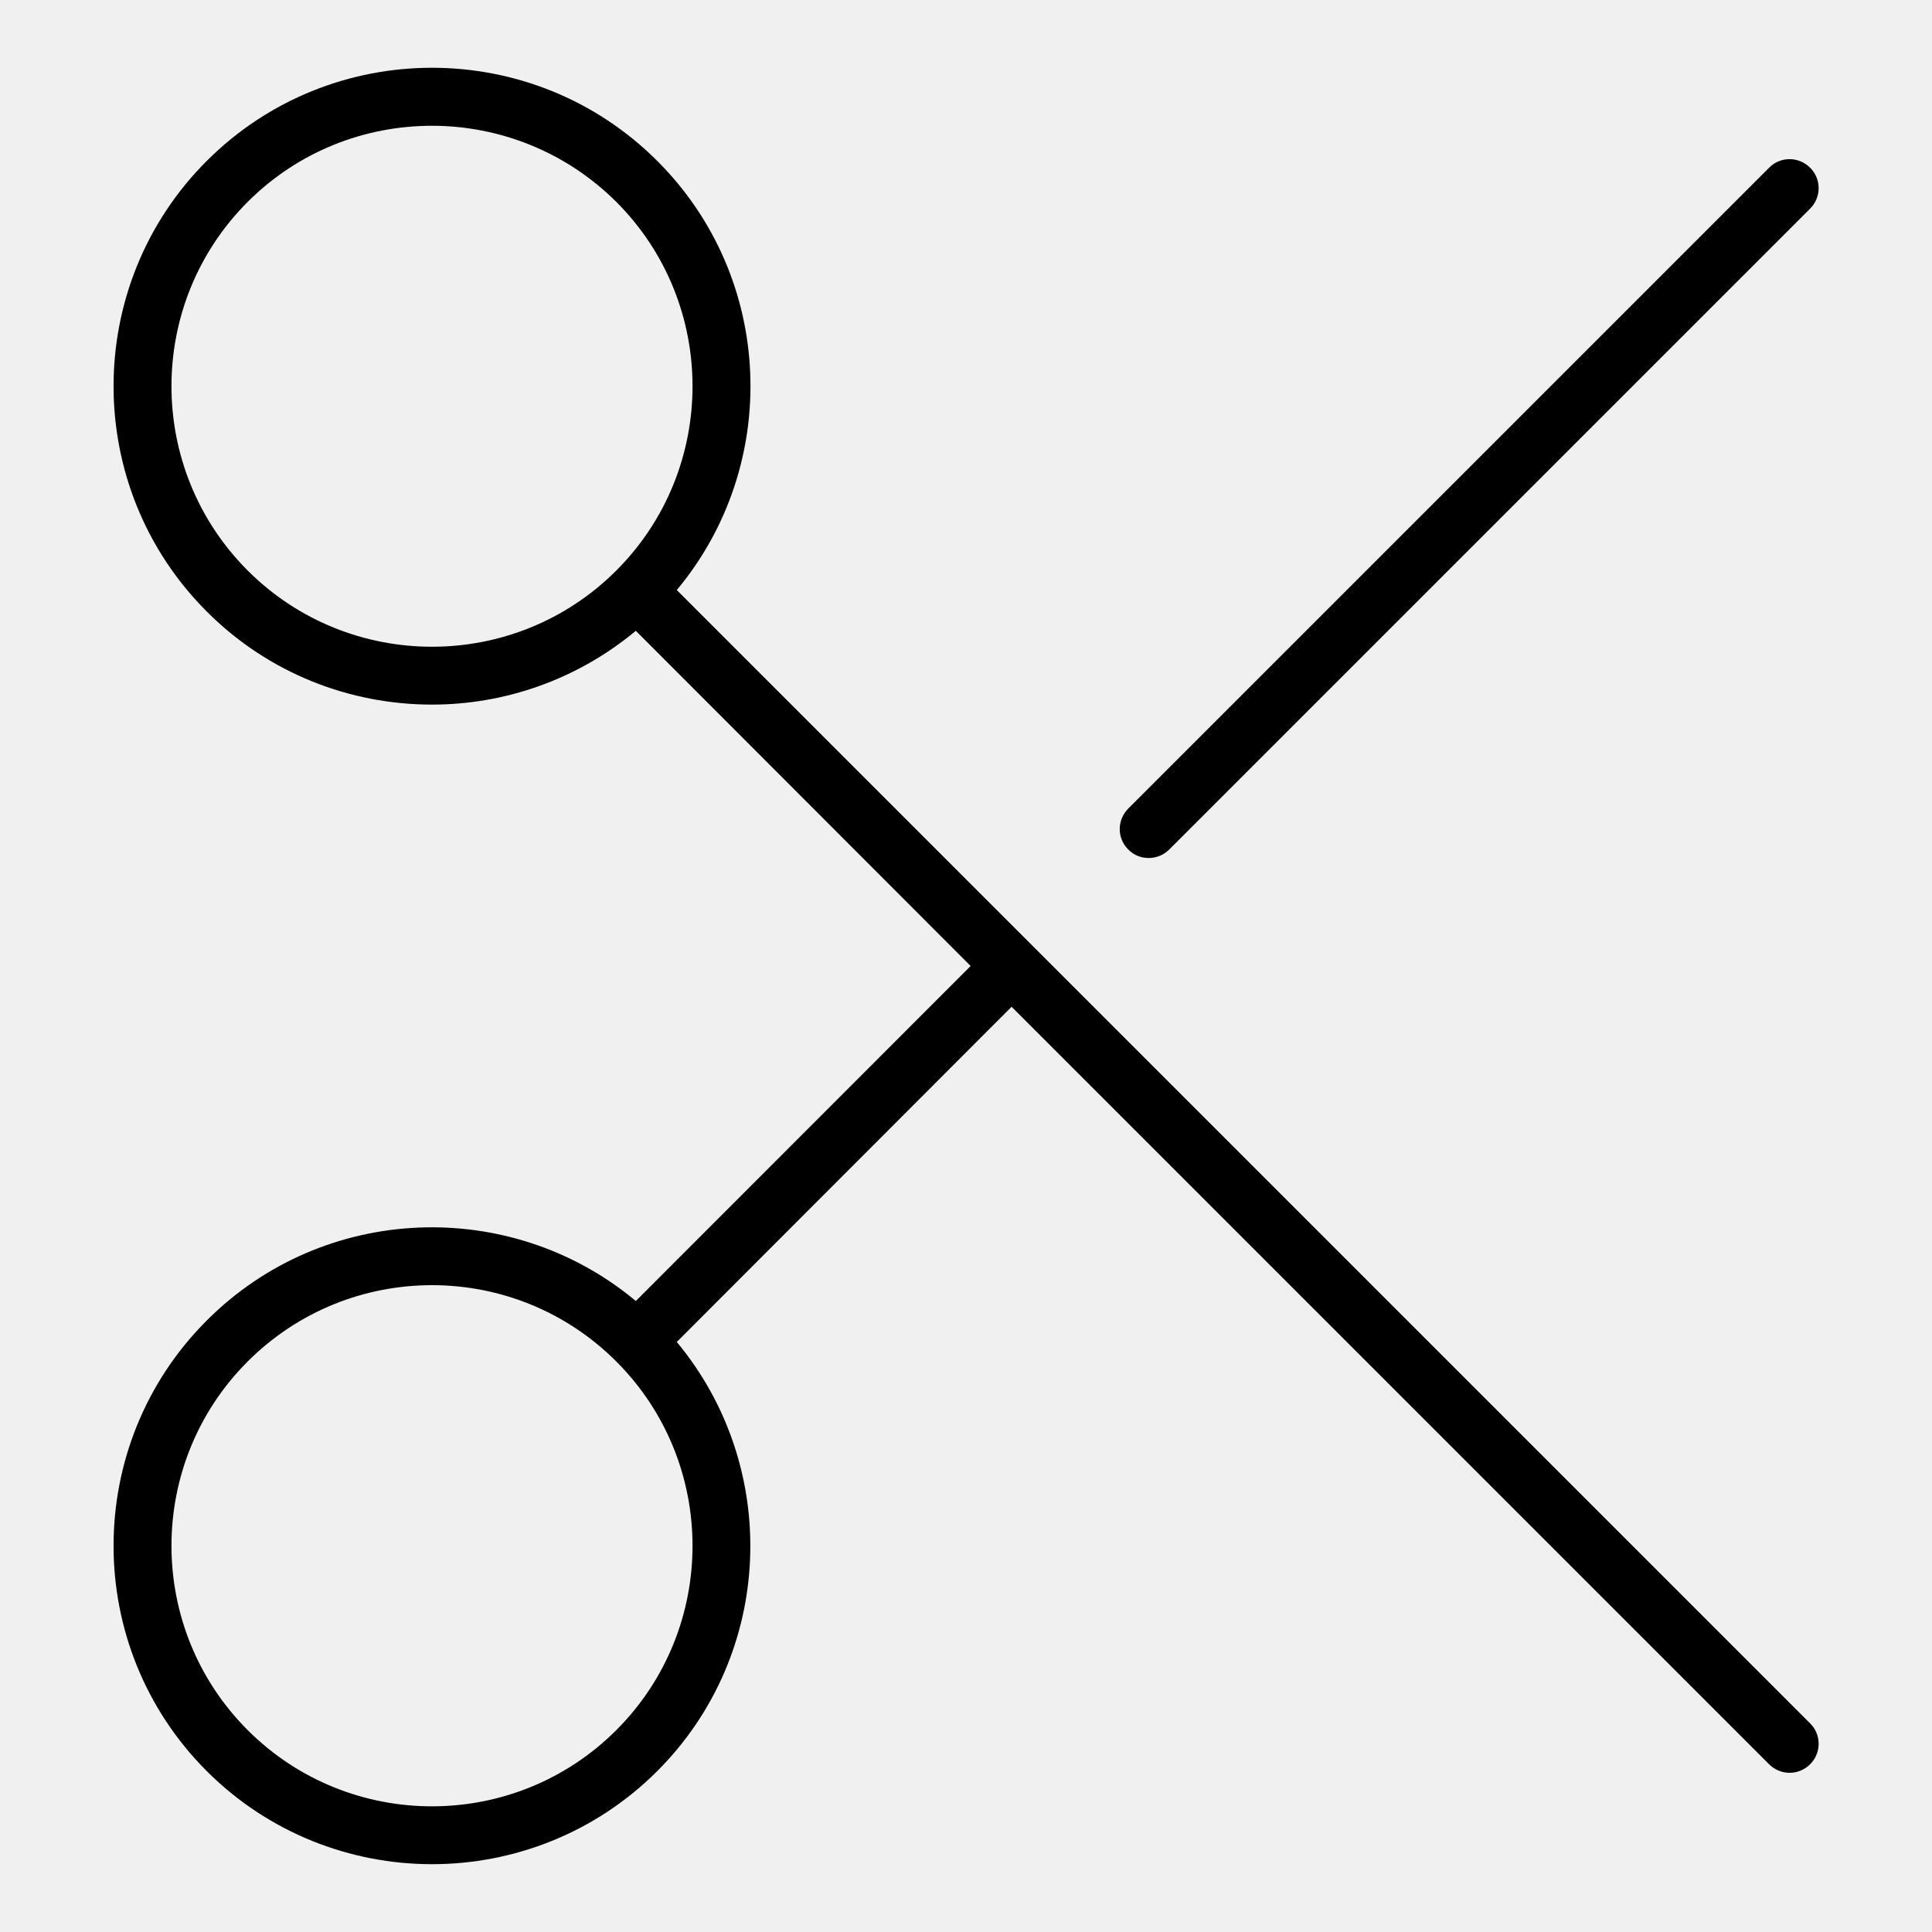
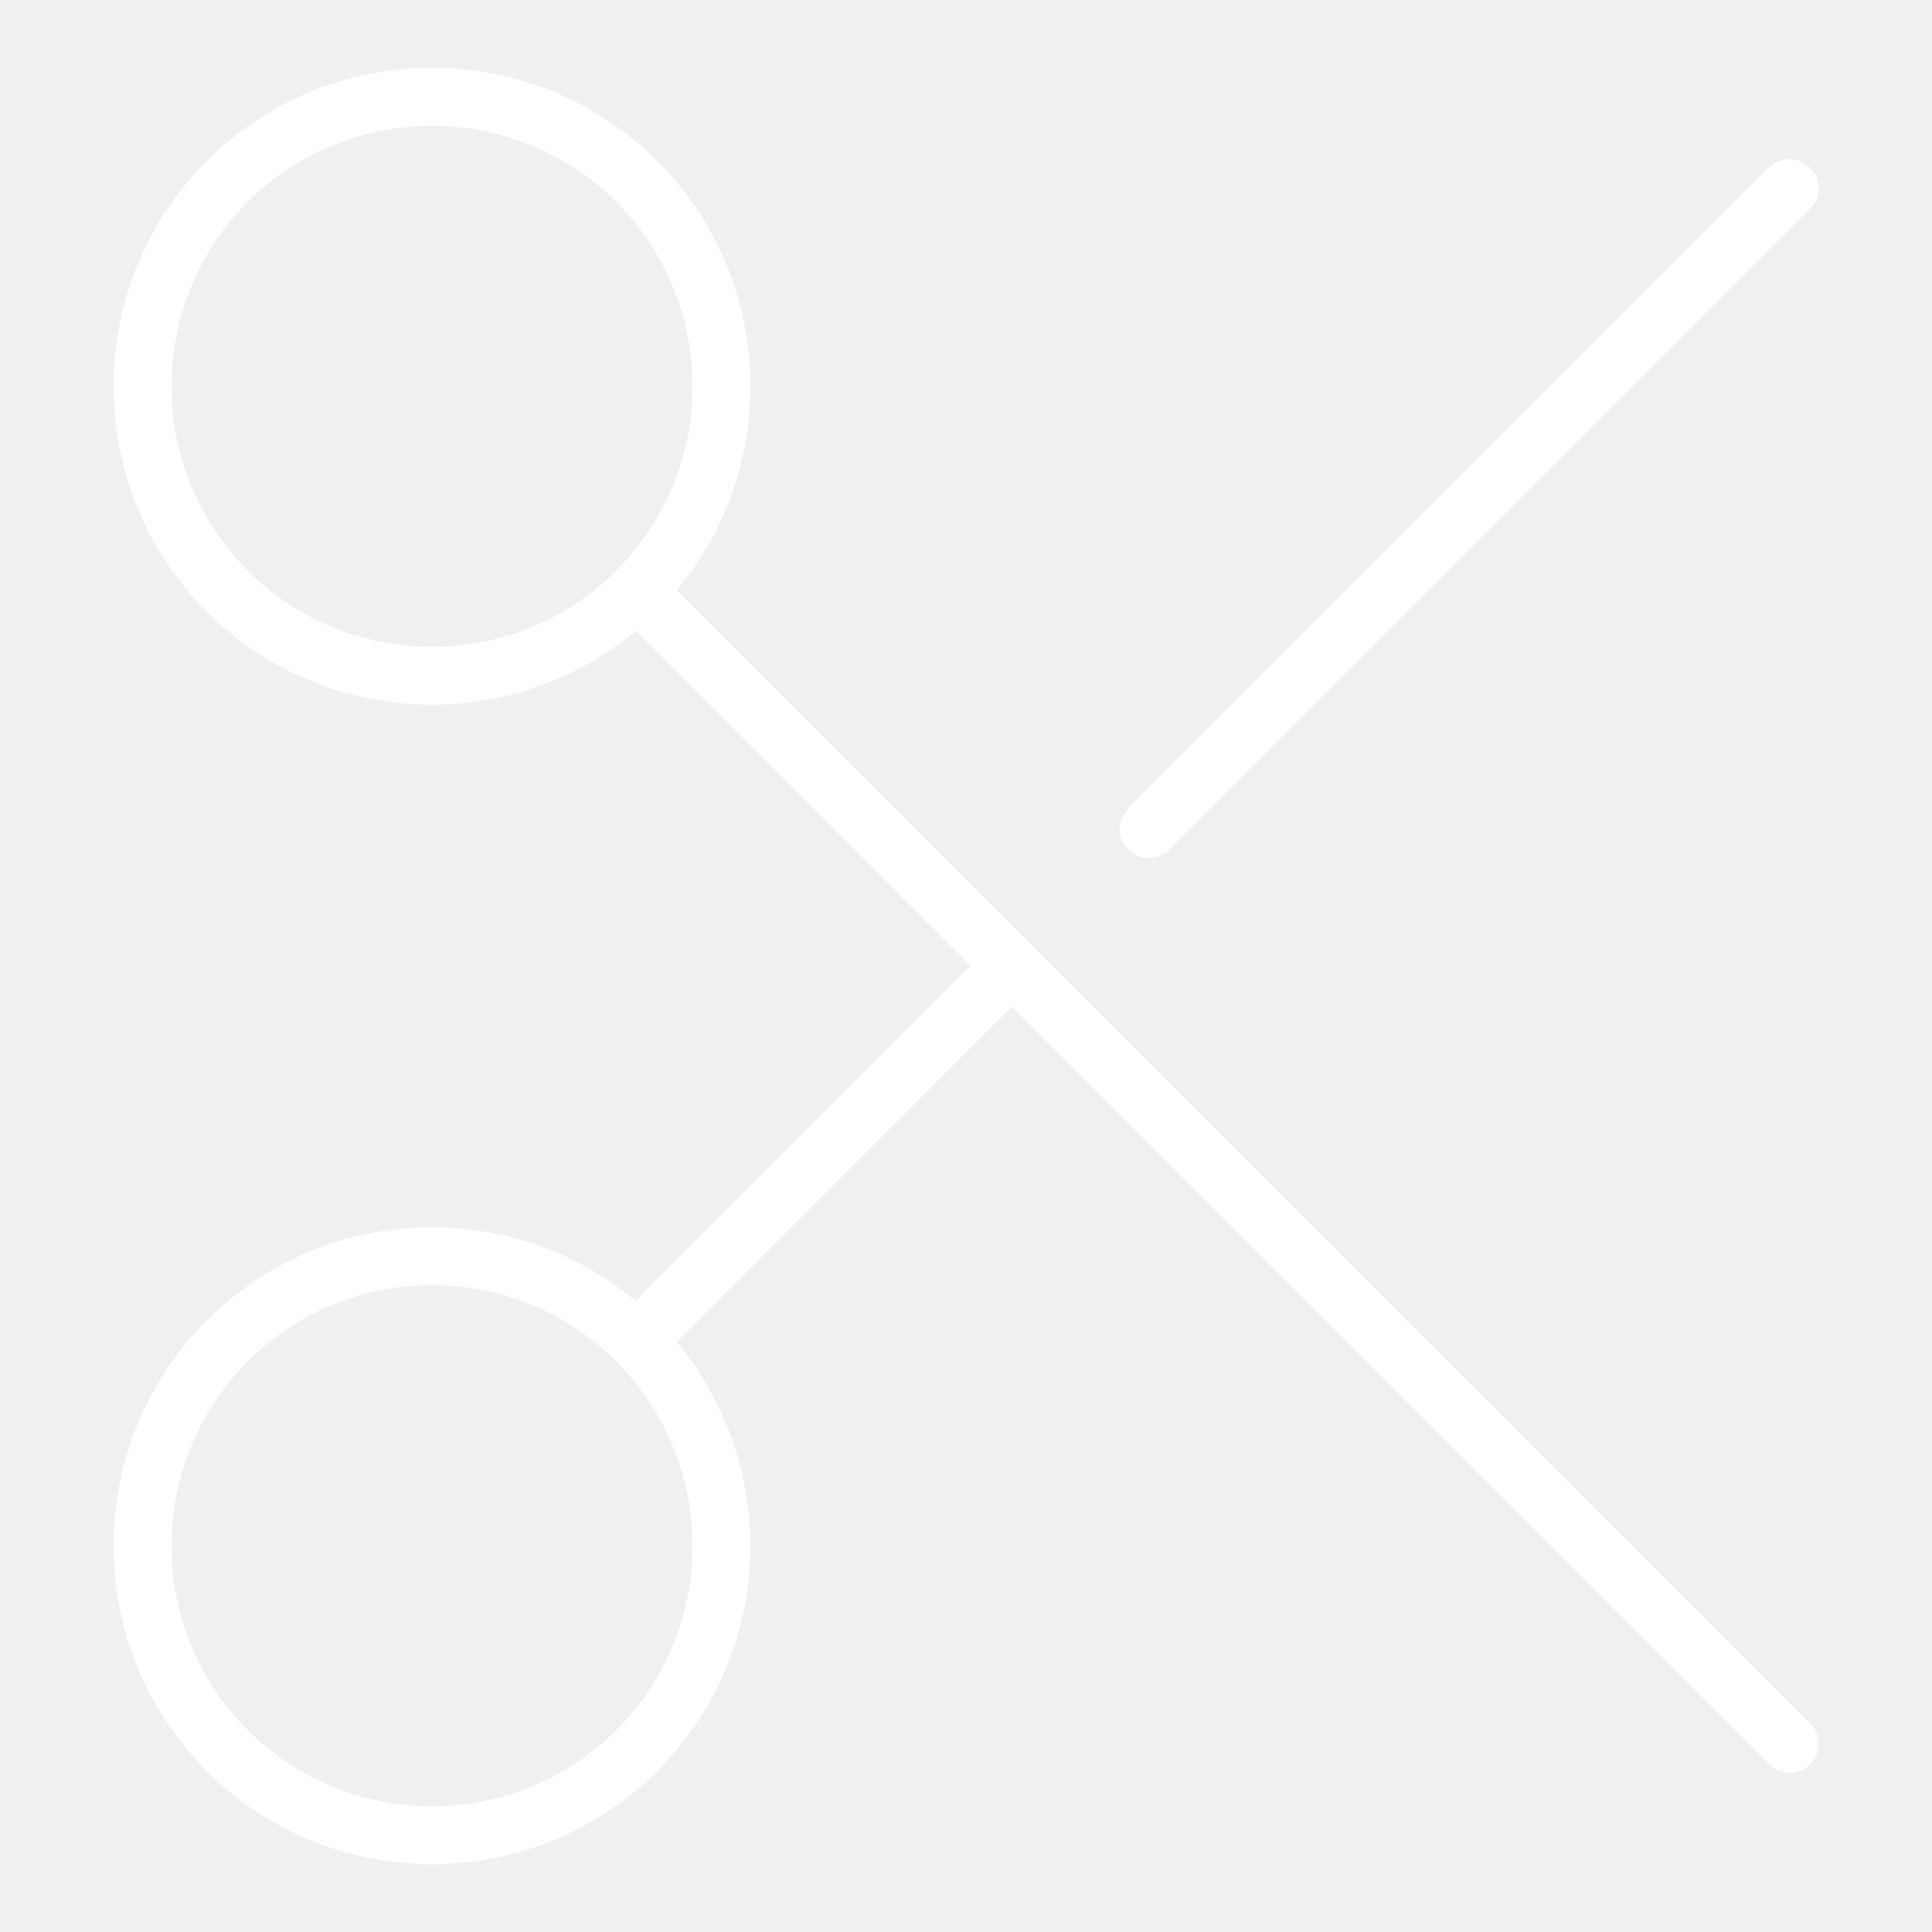
- <svg xmlns="http://www.w3.org/2000/svg" version="1.1" id="Layer_1" x="0px" y="0px" viewBox="0 0 100 100" enable-background="new 0 0 100 100" xml:space="preserve">
+ <svg xmlns="http://www.w3.org/2000/svg" version="1.1" id="Layer_1" x="0px" y="0px" viewBox="0 0 100 100" enable-background="new 0 0 100 100" xml:space="preserve" fill="white">
  <path d="M59.46,44.41c0.38,0,0.77-0.15,1.06-0.44L93.69,10.8c0.59-0.59,0.59-1.54,0-2.12c-0.59-0.59-1.54-0.59-2.12,0L58.4,41.85  c-0.59,0.59-0.59,1.54,0,2.12C58.69,44.27,59.07,44.41,59.46,44.41z" />
  <path d="M32.91,67.34c-6.47-5.4-16.14-5.07-22.21,1.01c-6.43,6.43-6.43,16.89,0,23.32c3.21,3.21,7.44,4.82,11.66,4.82  s8.45-1.61,11.66-4.82c6.07-6.07,6.4-15.73,1.01-22.21l17.33-17.35l39.21,39.21c0.29,0.29,0.68,0.44,1.06,0.44s0.77-0.15,1.06-0.44  c0.59-0.59,0.59-1.54,0-2.12L53.43,48.94l-18.4-18.4c5.4-6.47,5.07-16.14-1.01-22.21c-6.43-6.43-16.89-6.43-23.32,0  c-6.43,6.43-6.43,16.89,0,23.32c3.21,3.22,7.44,4.82,11.66,4.82c3.75,0,7.5-1.28,10.55-3.82L50.24,50L32.91,67.34z M31.9,89.55  c-5.26,5.26-13.82,5.26-19.08,0c-5.26-5.26-5.26-13.82,0-19.08c2.63-2.63,6.08-3.95,9.54-3.95s6.91,1.32,9.54,3.95c0,0,0,0,0,0  c0,0,0,0,0,0c0,0,0,0,0,0C37.16,75.73,37.16,84.29,31.9,89.55z M12.82,29.53c-5.26-5.26-5.26-13.82,0-19.08  c2.63-2.63,6.08-3.94,9.54-3.94c3.45,0,6.91,1.32,9.54,3.94c5.26,5.26,5.26,13.82,0,19.08C26.64,34.79,18.08,34.79,12.82,29.53z" />
</svg>
